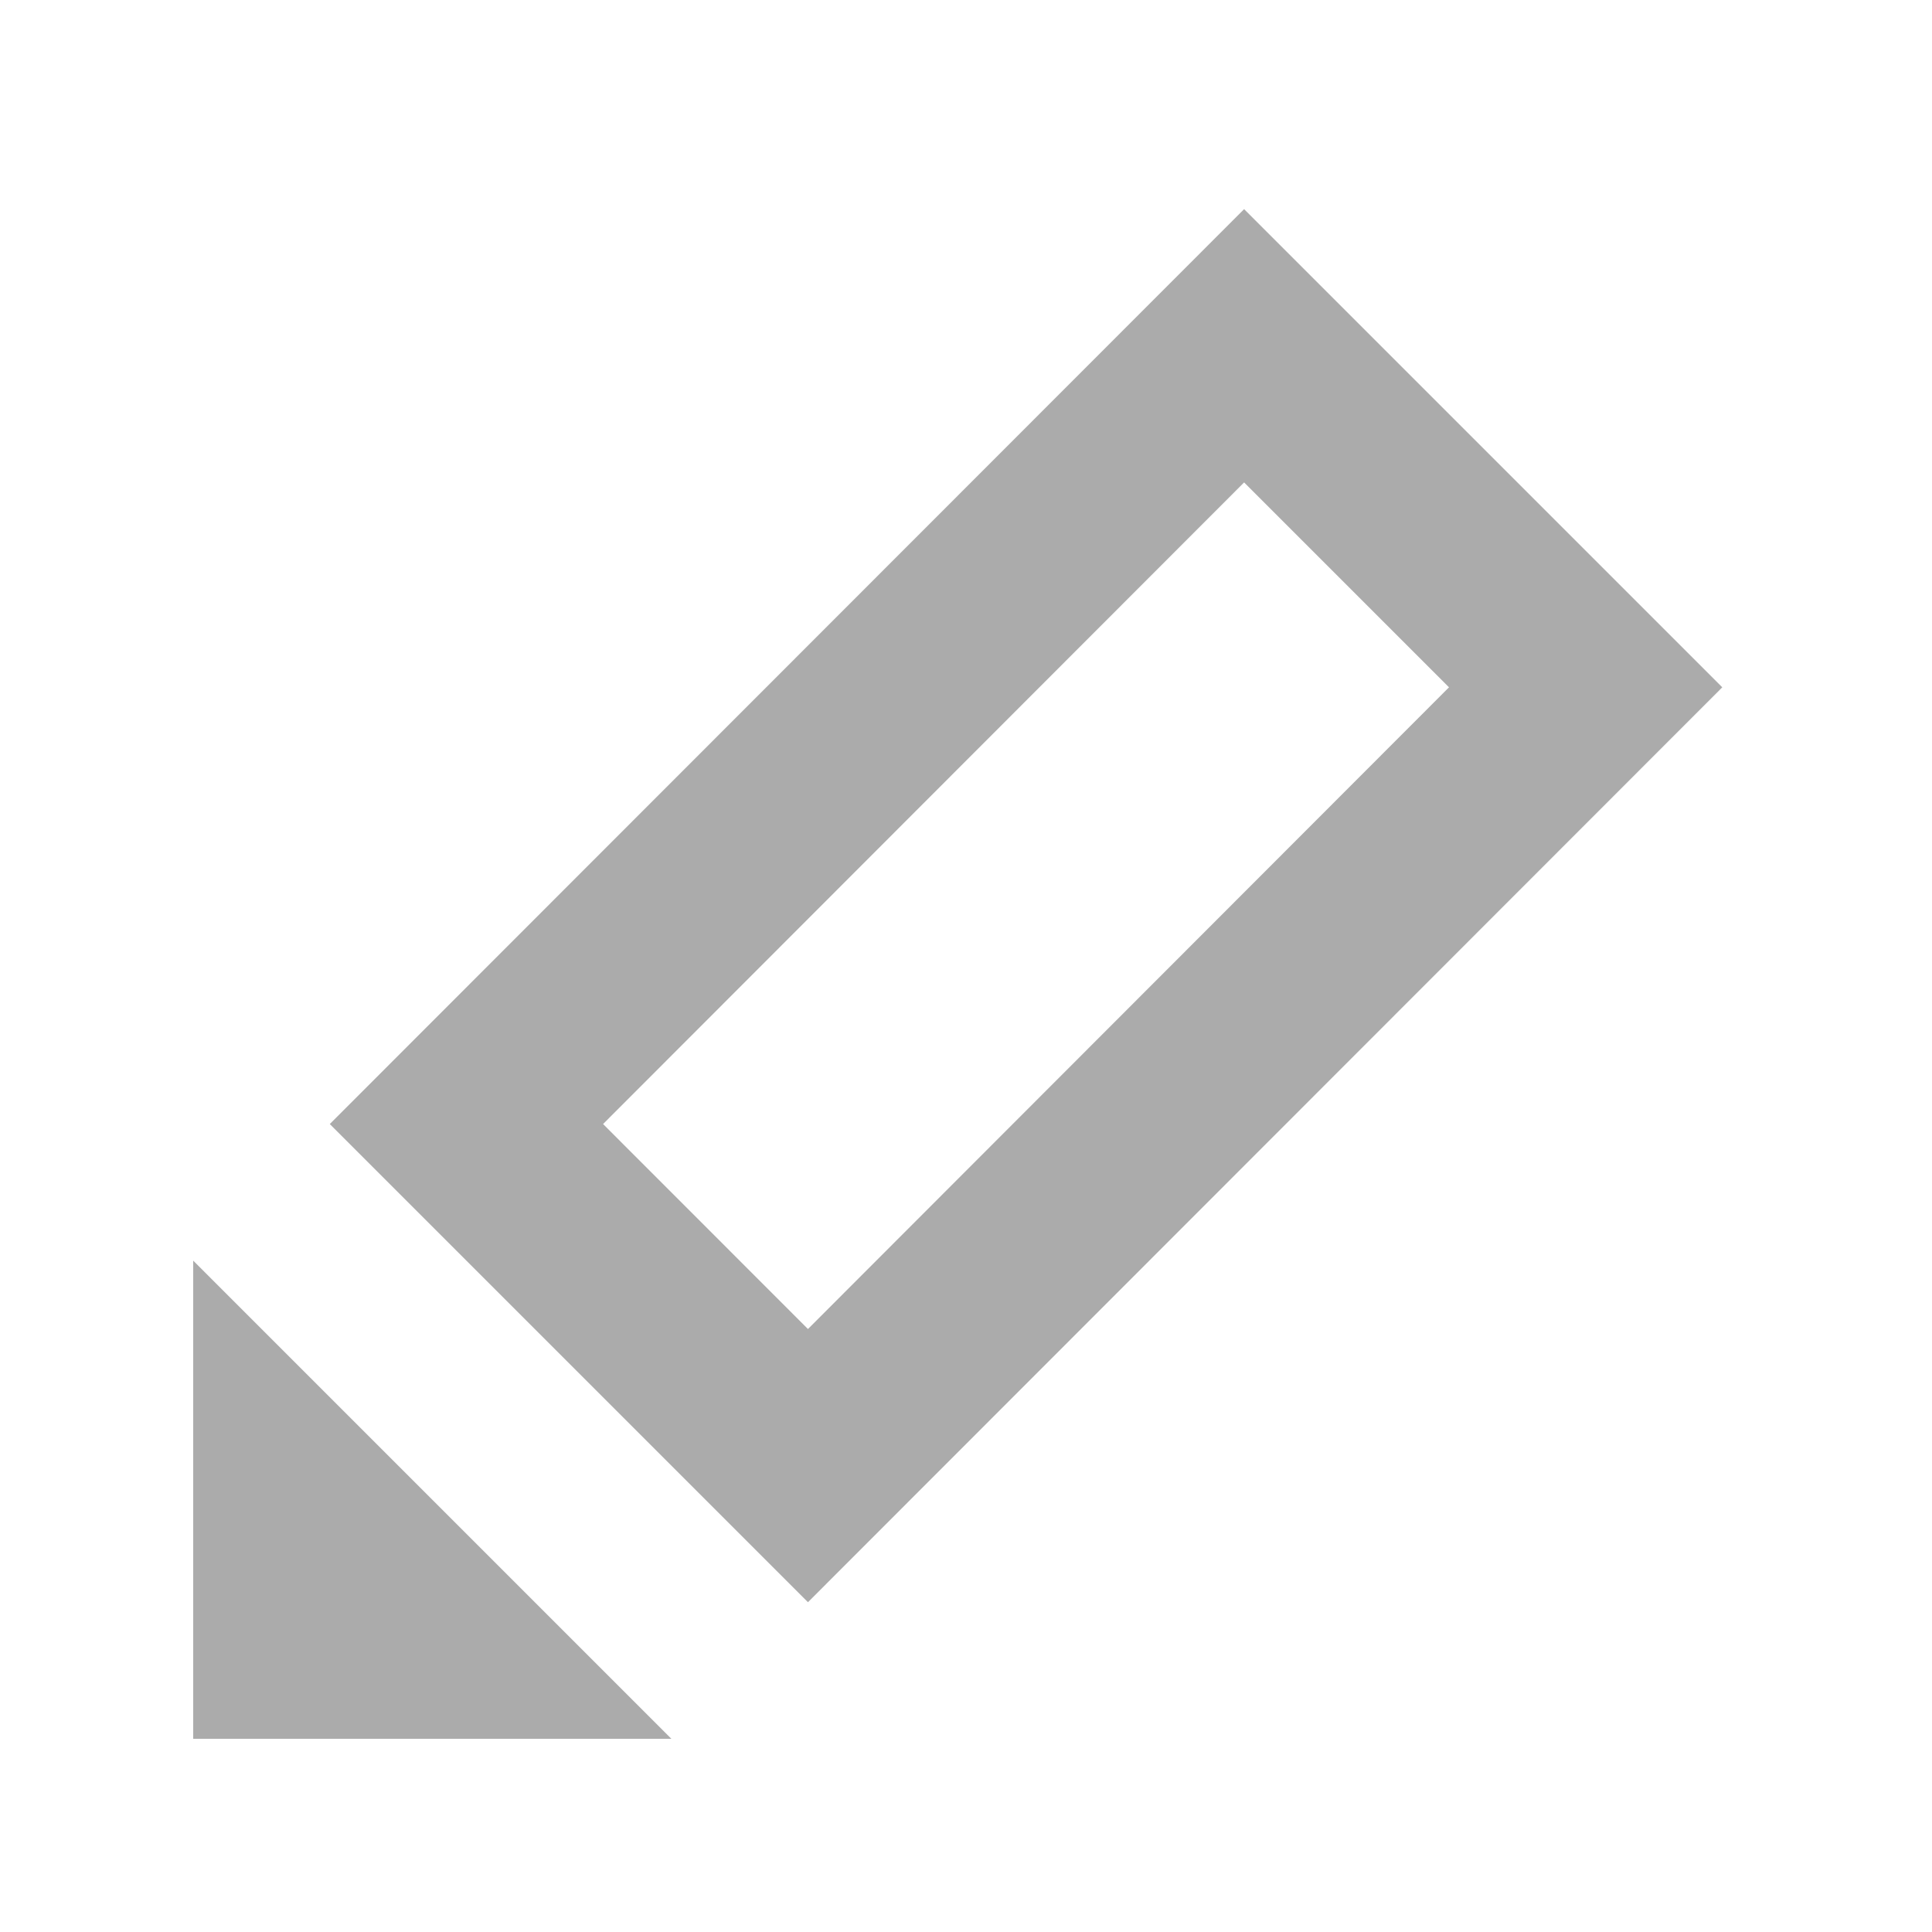
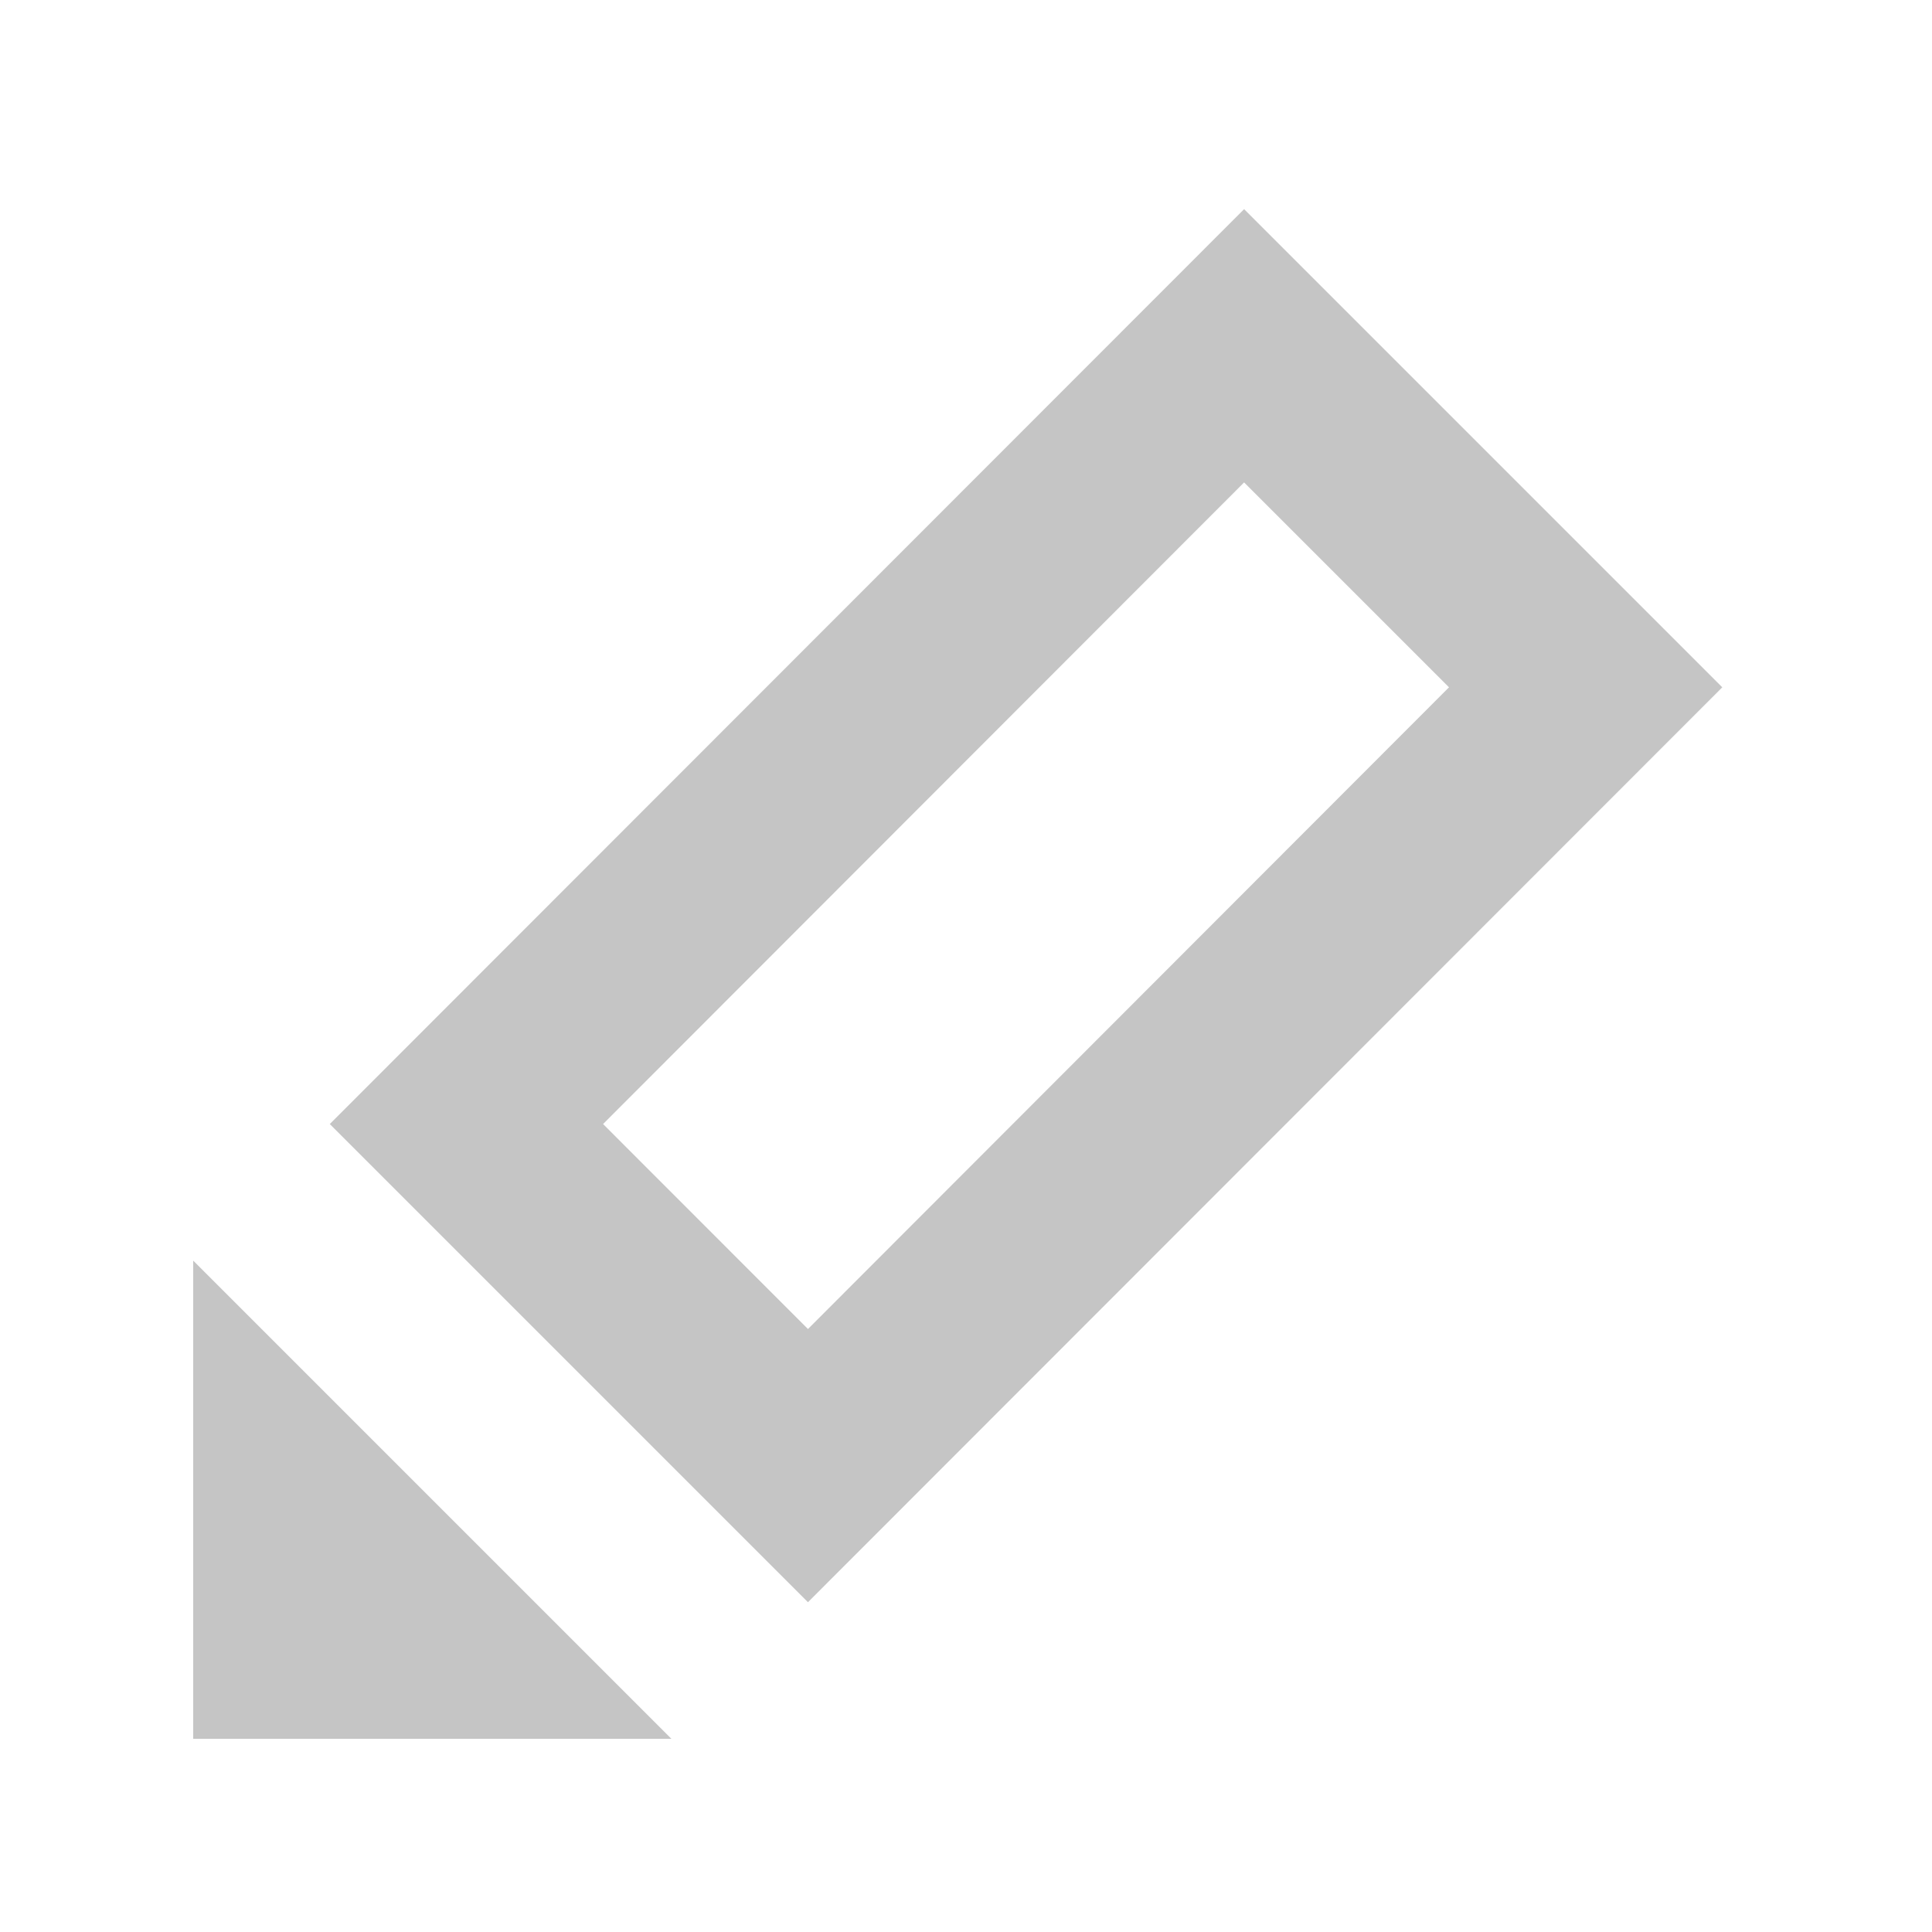
<svg xmlns="http://www.w3.org/2000/svg" width="20" height="20">
-   <path d="m12.879 2.165-9.465 9.471 4.95 4.95 9.465-9.471zm0 2.829L15 7.115l-6.636 6.643-2.121-2.122zM6.95 18H2v-4.95z" opacity=".33" />
+   <path d="m12.879 2.165-9.465 9.471 4.95 4.95 9.465-9.471zm0 2.829L15 7.115l-6.636 6.643-2.121-2.122zM6.95 18H2v-4.95z" fill="#c5c5c5" />
</svg>
